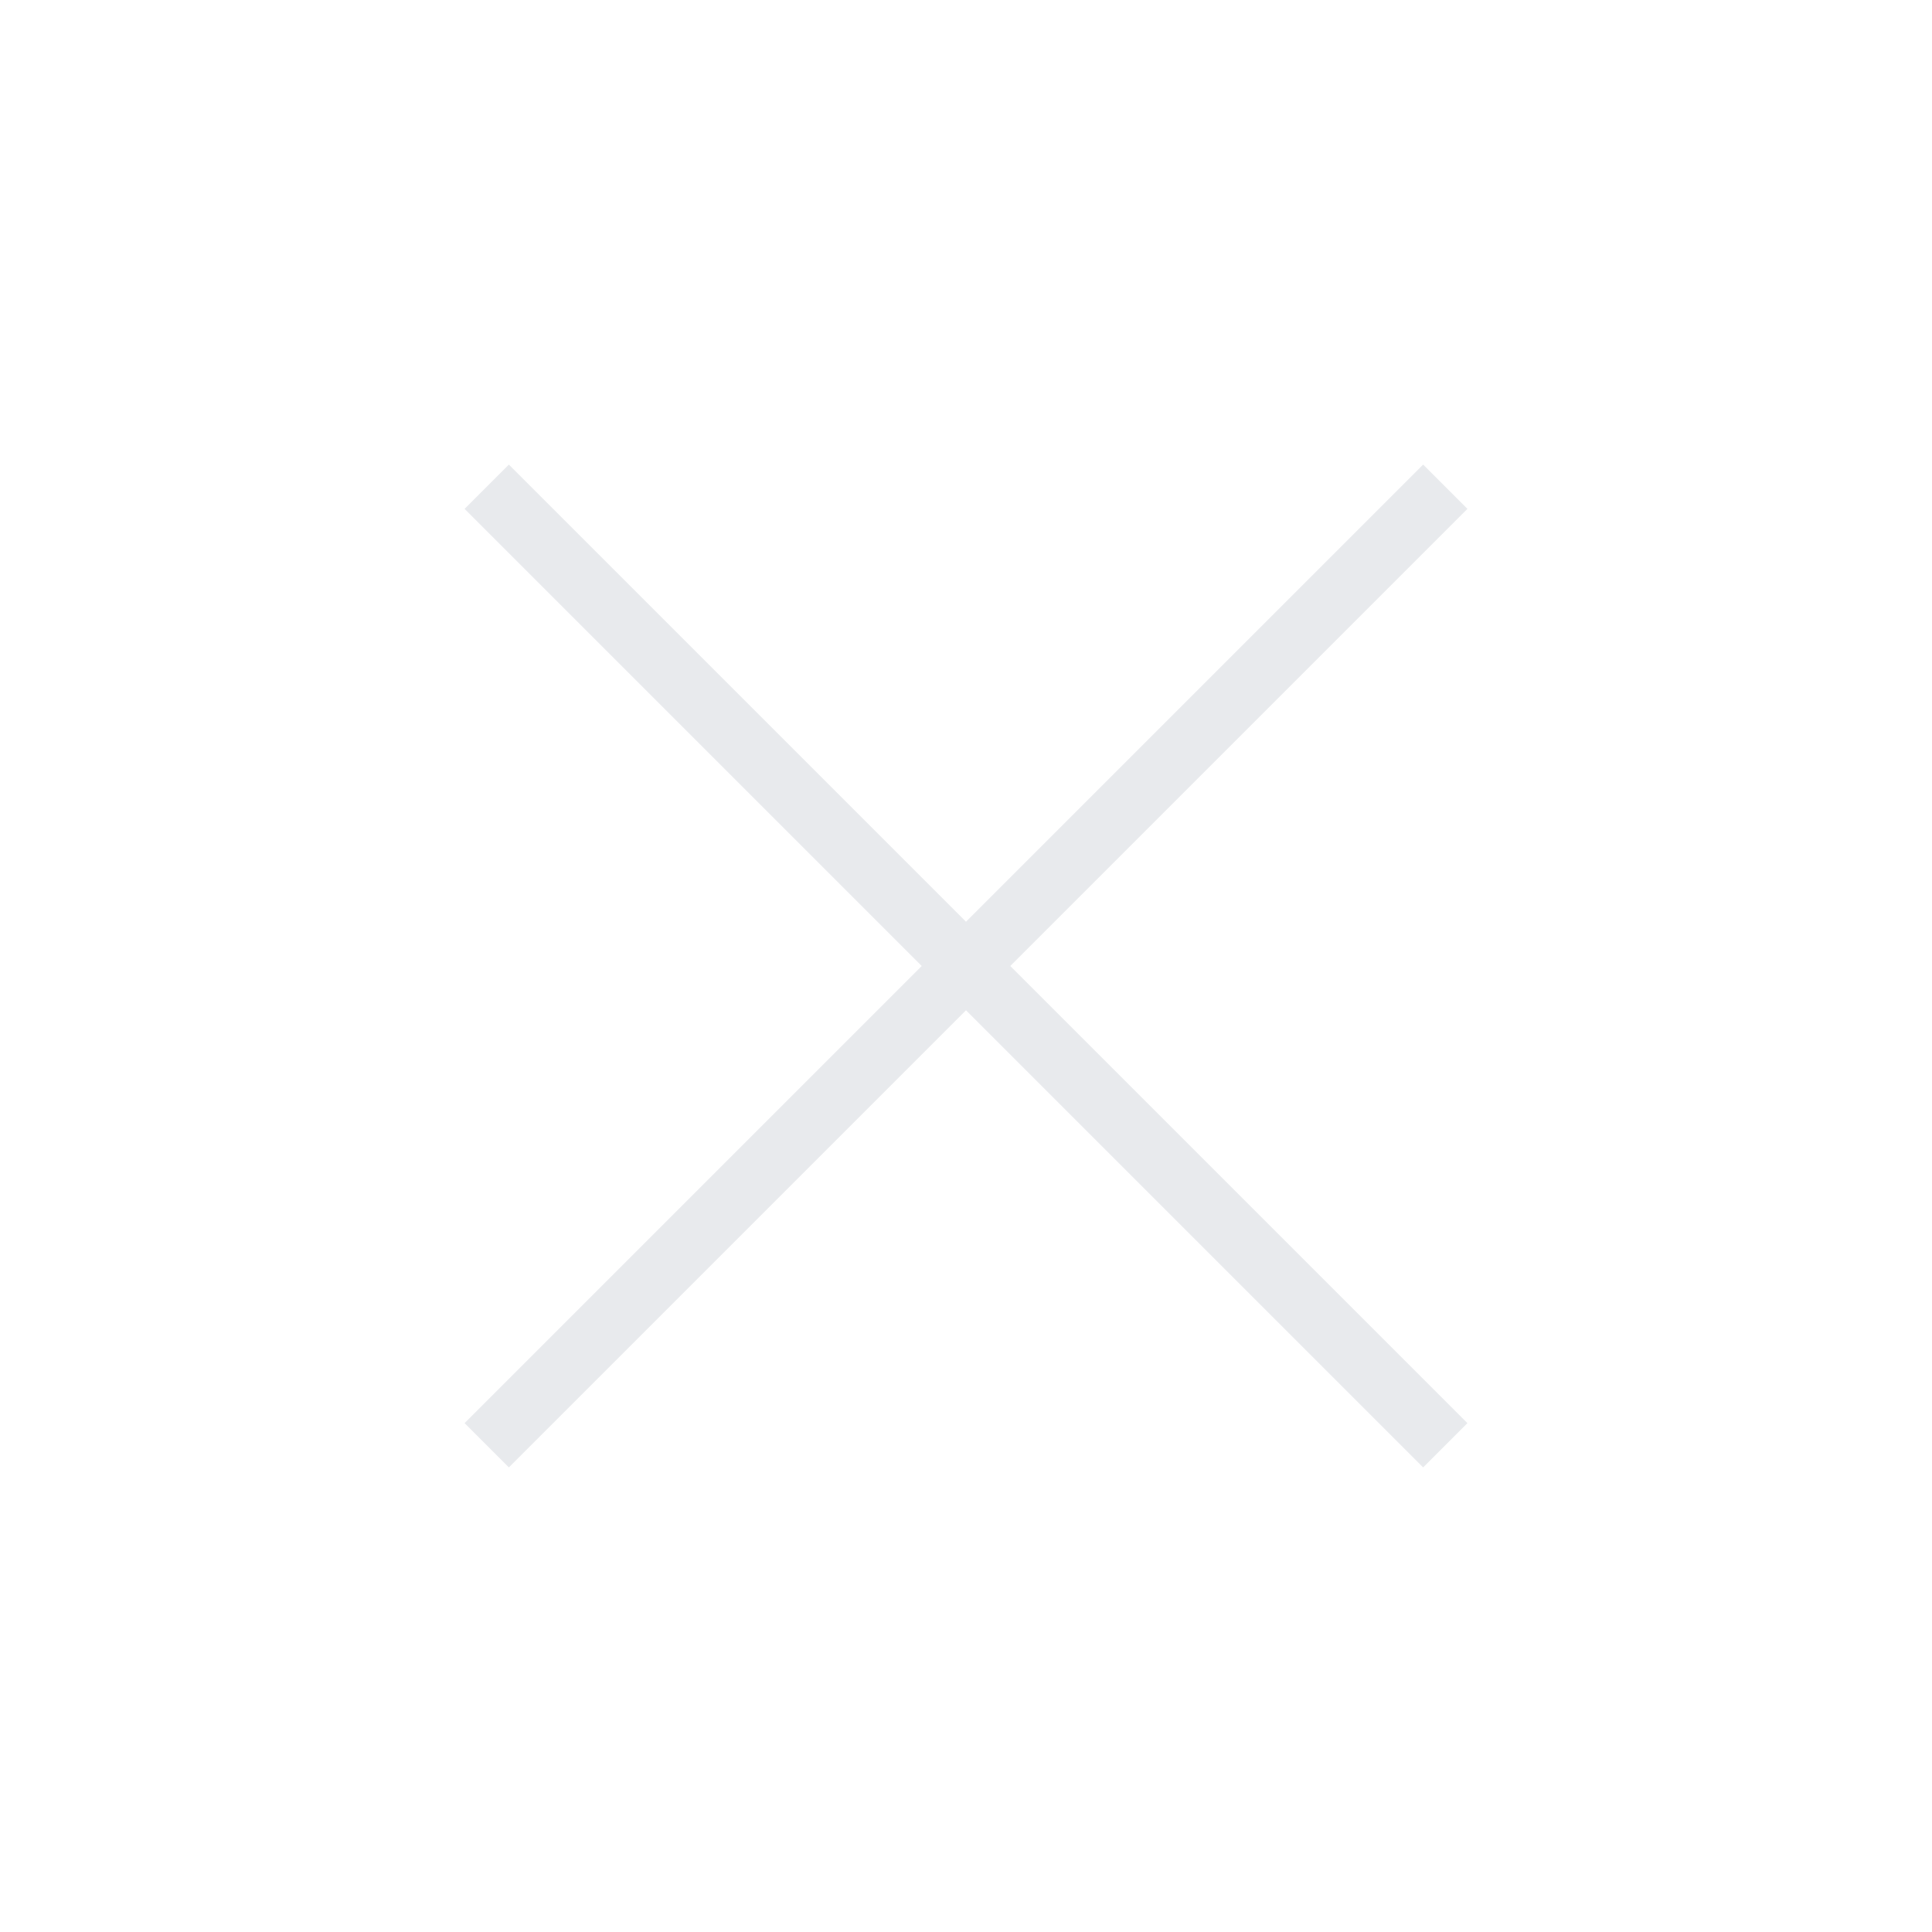
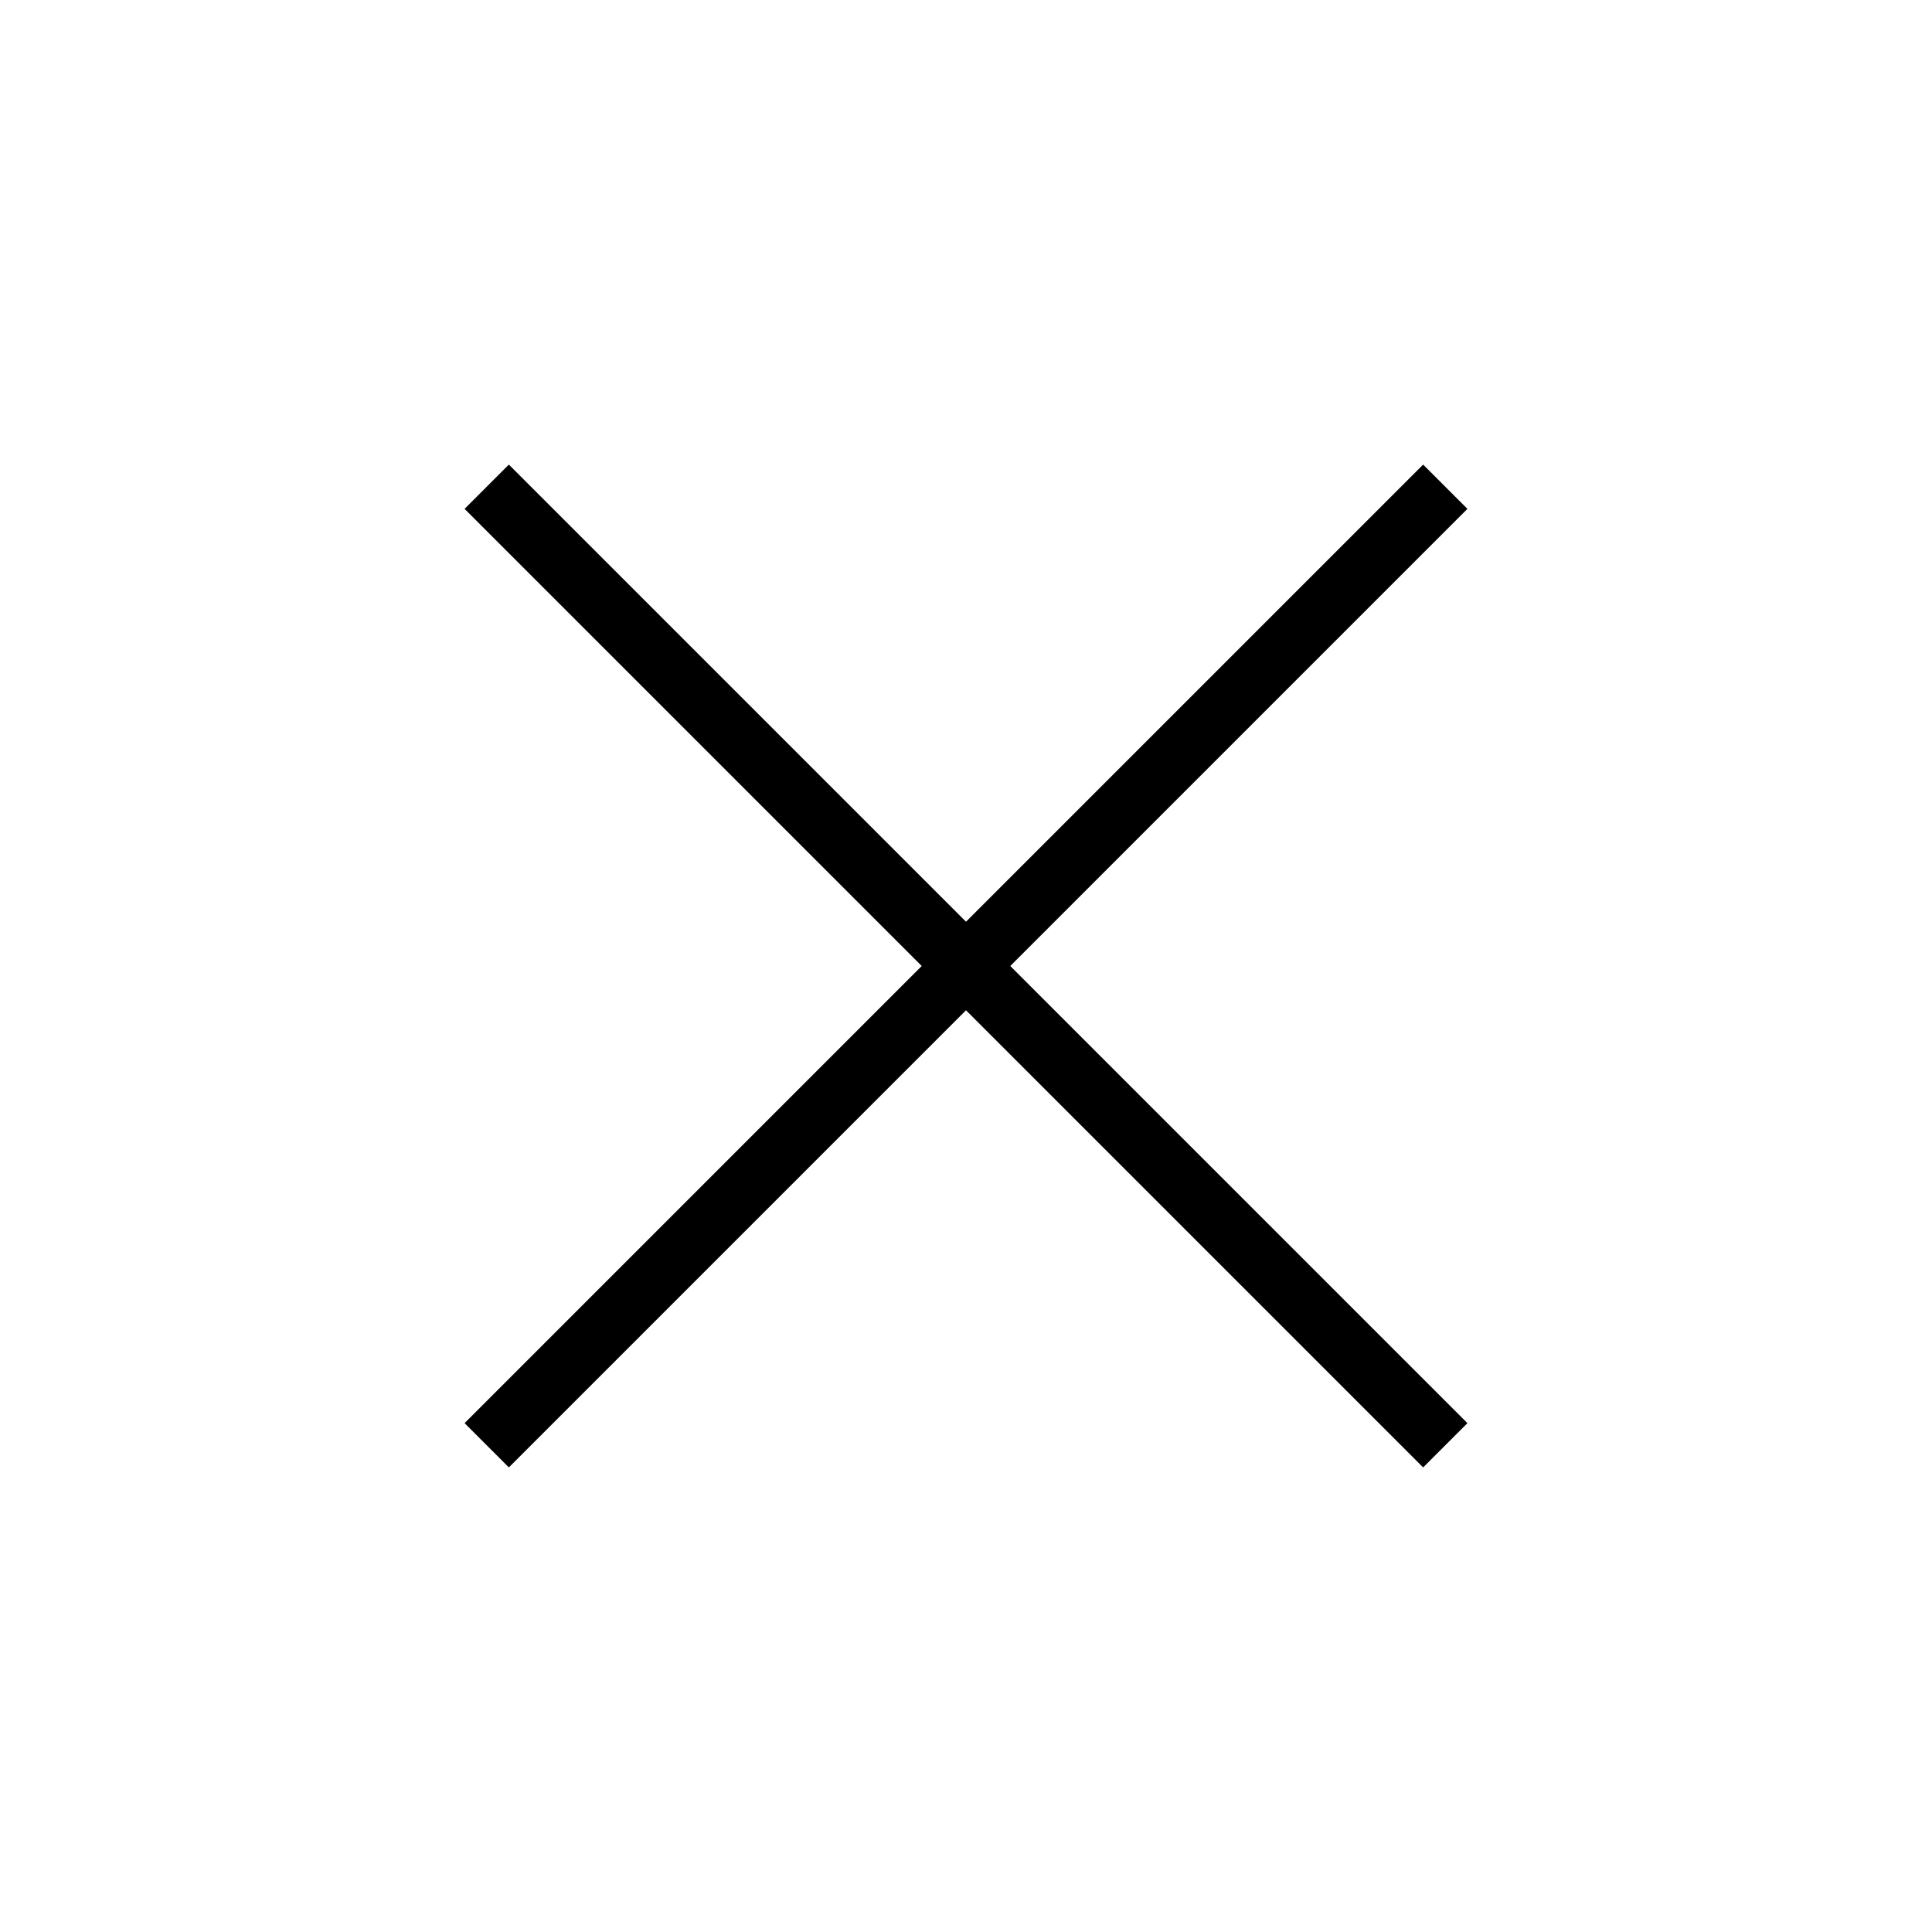
- <svg xmlns="http://www.w3.org/2000/svg" height="48px" viewBox="0 -960 960 960" width="48px" fill="#e8eaed">
+ <svg xmlns="http://www.w3.org/2000/svg" height="48px" viewBox="0 -960 960 960" width="48px" fill="currentColor">
  <path d="m252.85-230.85-22-22L458-480 230.85-707.15l22-22L480-502l227.15-227.15 22 22L502-480l227.15 227.15-22 22L480-458 252.85-230.85Z" />
</svg>
